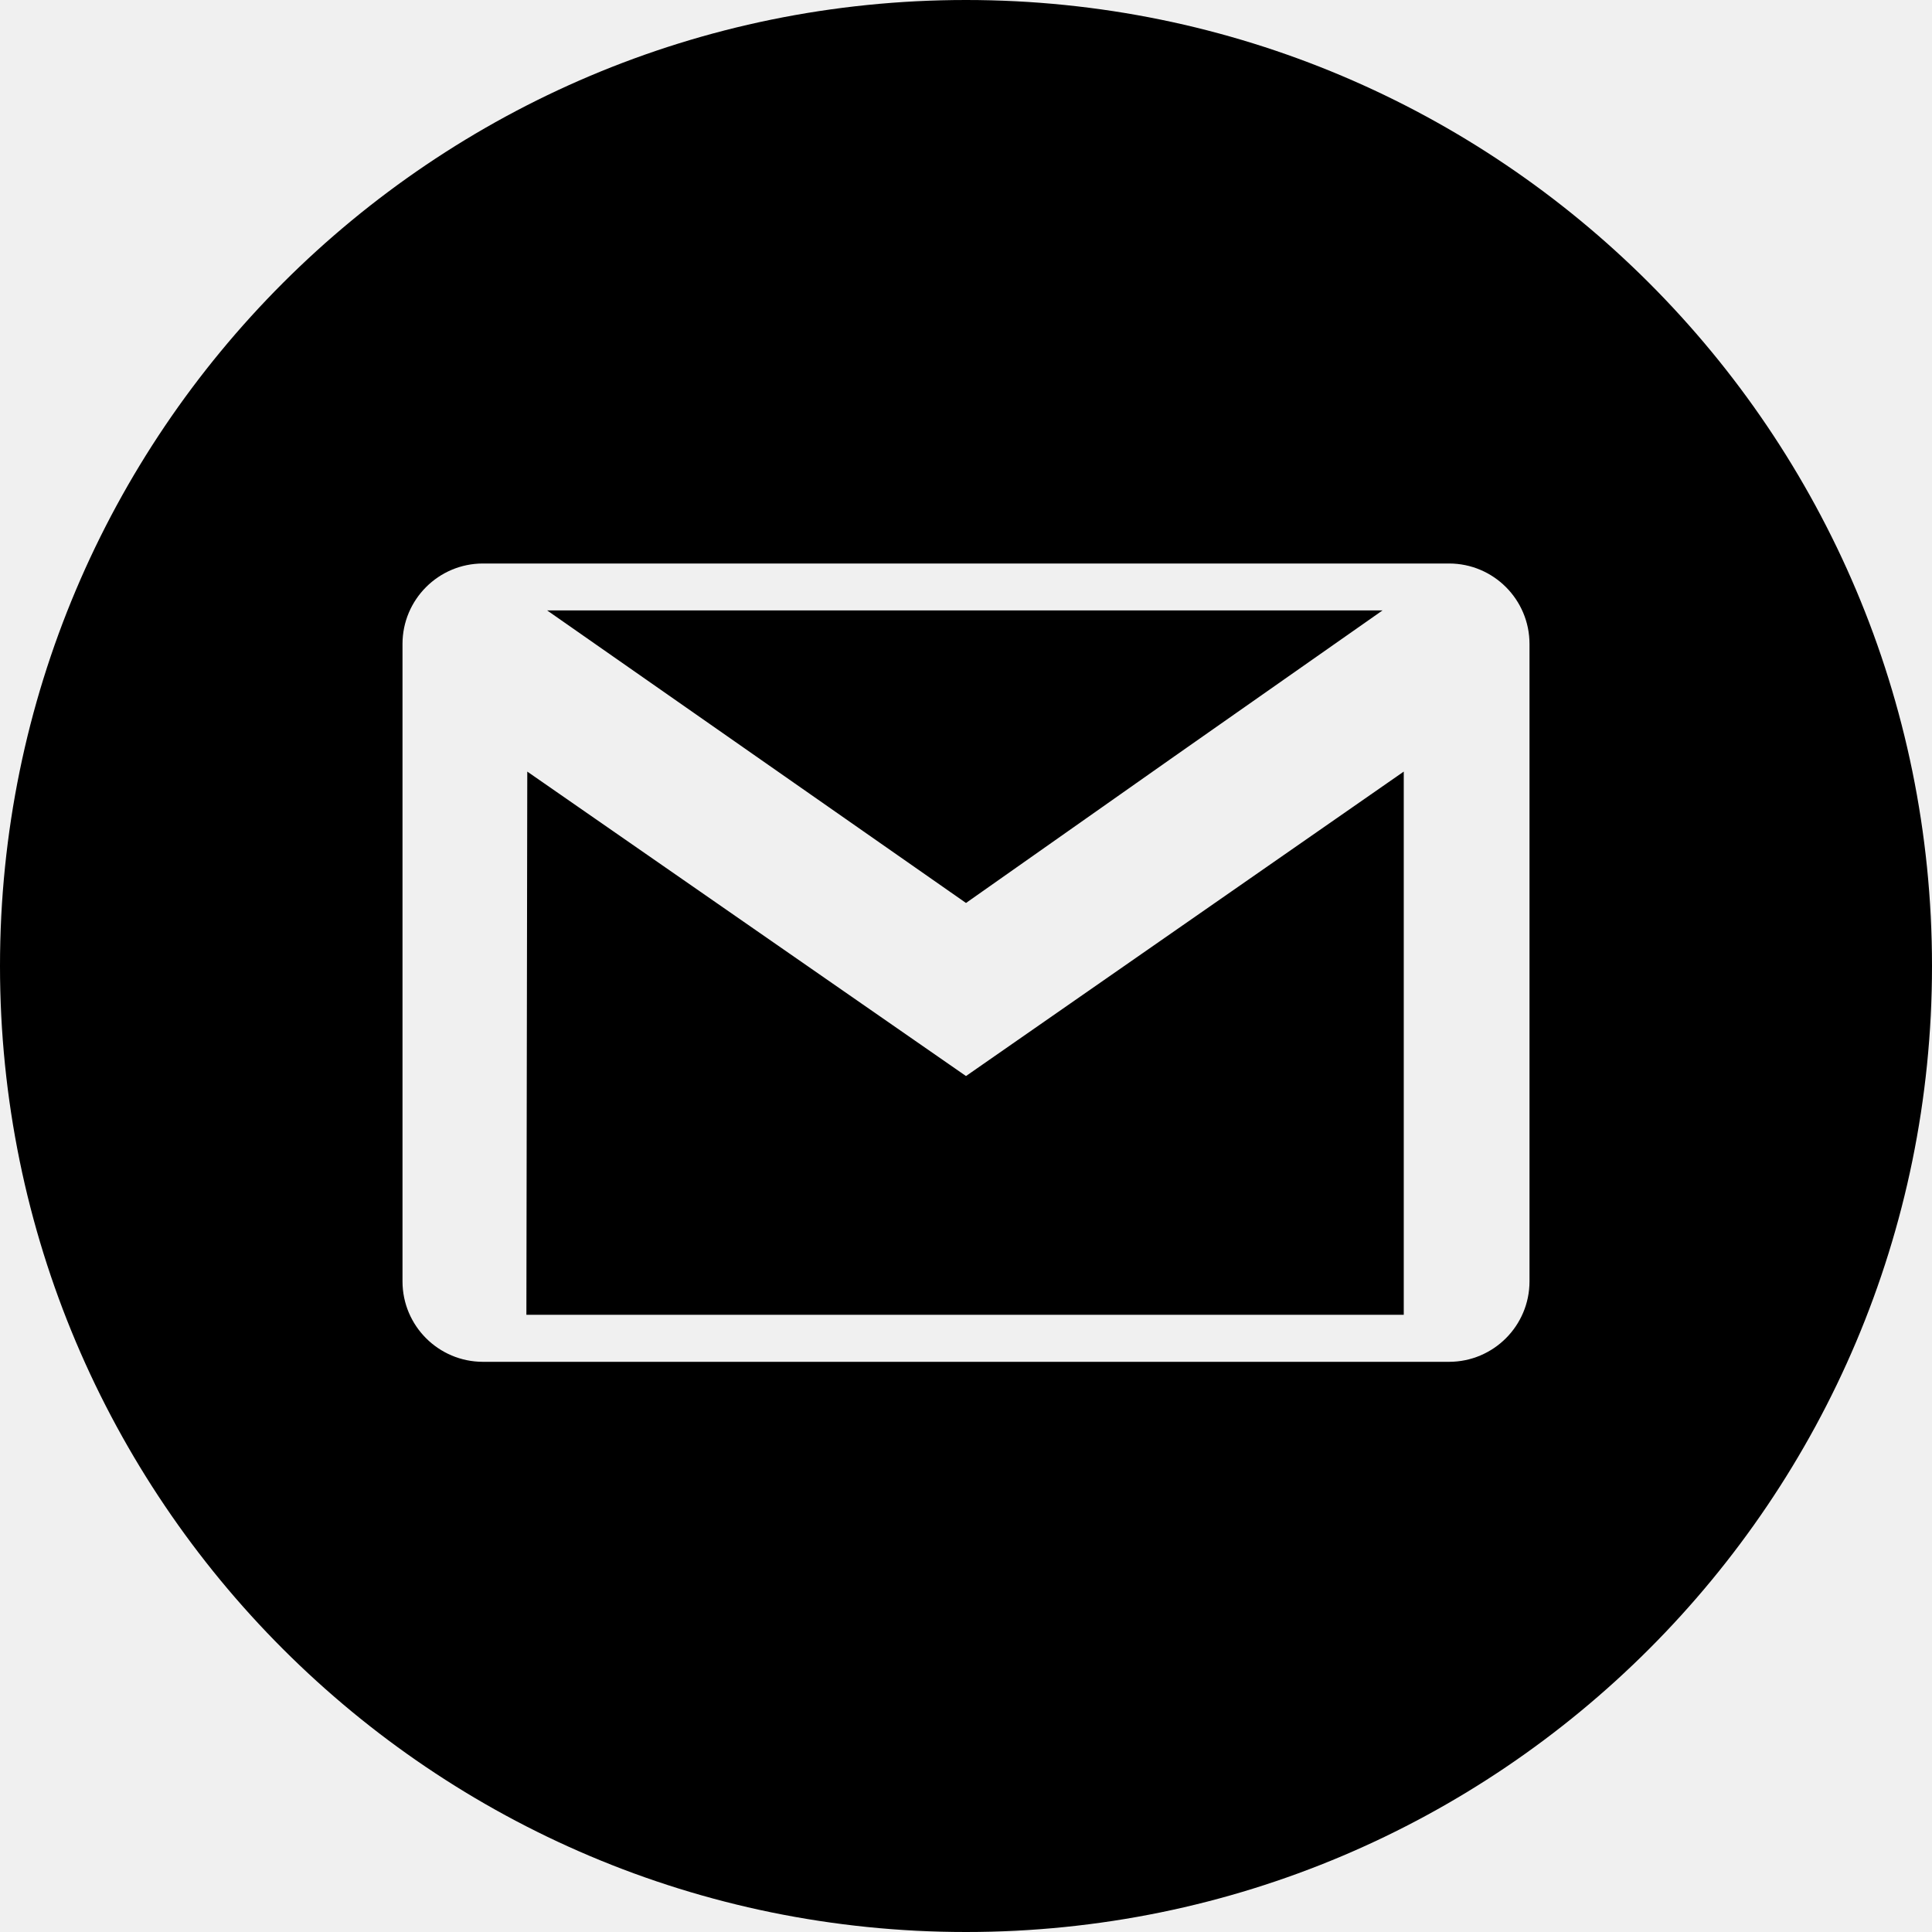
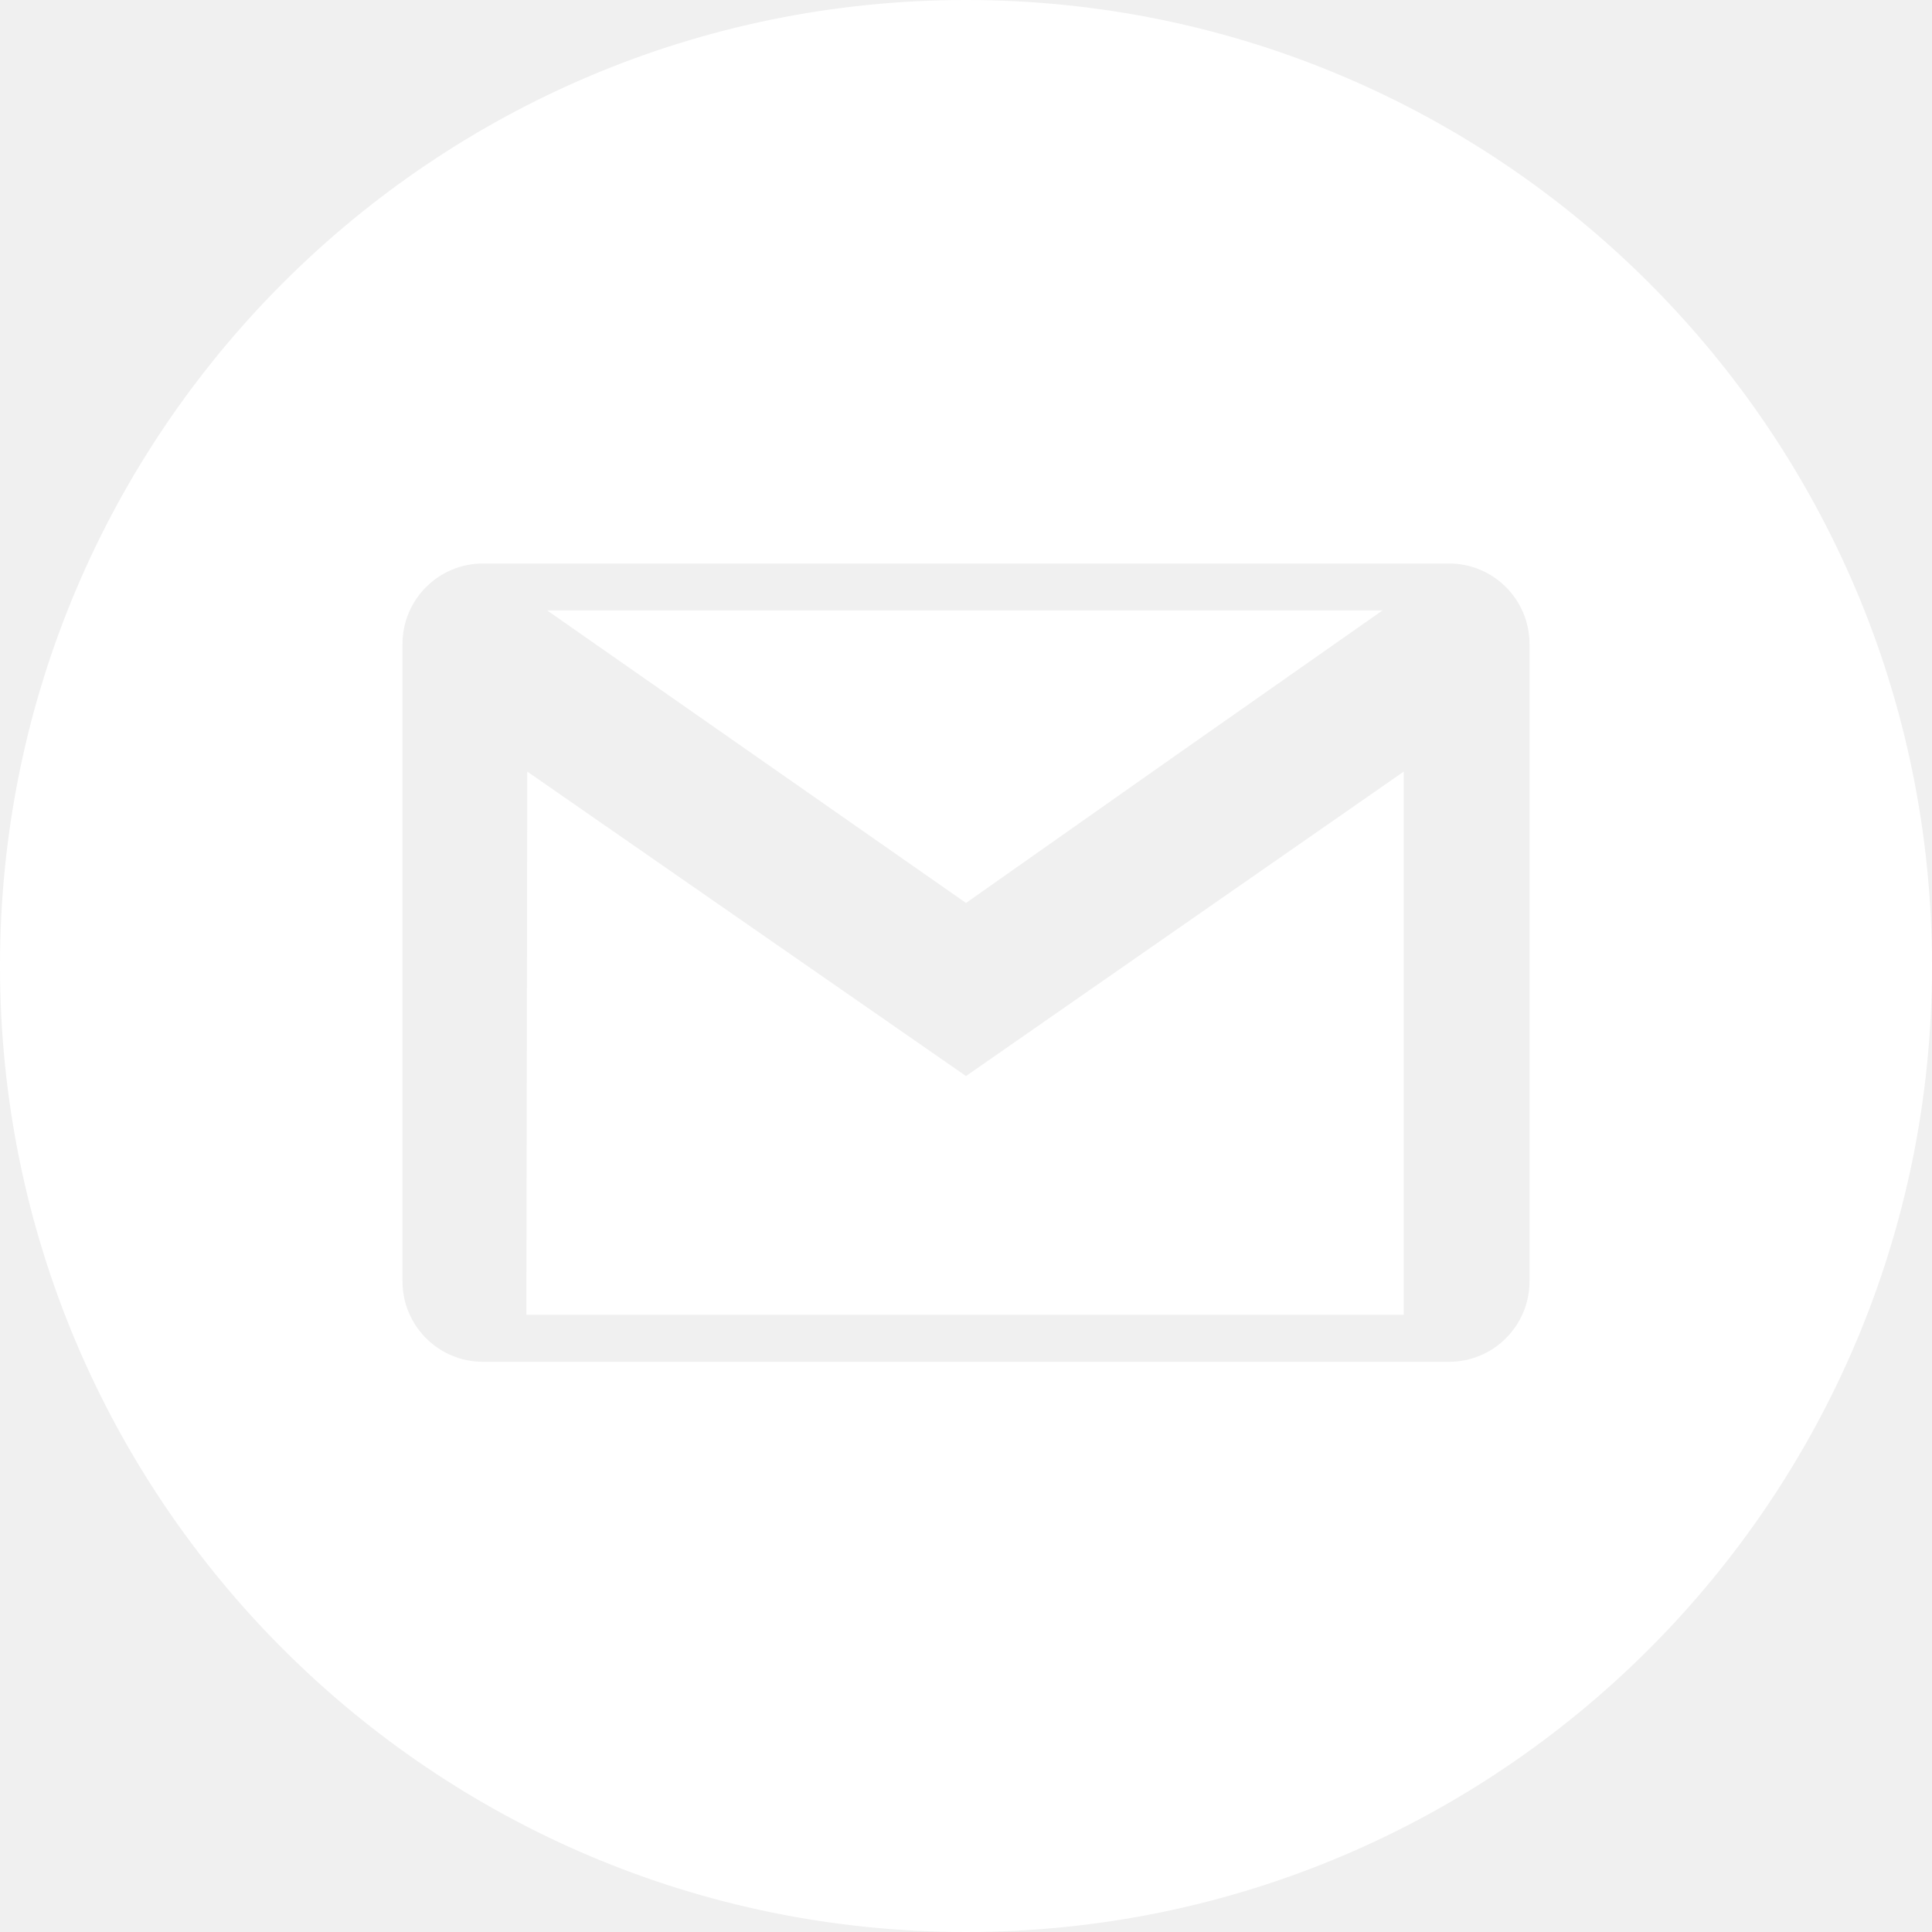
- <svg xmlns="http://www.w3.org/2000/svg" width="24" height="24" fill-rule="evenodd" clip-rule="evenodd">
+ <svg xmlns="http://www.w3.org/2000/svg" width="24" height="24" fill="white" fill-rule="evenodd" clip-rule="evenodd">
  <path d="M12 0C5.374 0 0 5.372 0 12c0 6.627 5.374 12 12 12 6.627 0 12-5.373 12-12 0-6.628-5.373-12-12-12zm6.001 16.917a1 1 0 0 0 .999-.999V7.999A1 1 0 0 0 18.001 7H5.999A1 1 0 0 0 5 7.999v7.919a1 1 0 0 0 .999.999h12.002zM12 13.367 6.55 9.585l-.011 6.748h10.899V9.585L12 13.367zm5.174-5.784A1822.246 1822.246 0 0 0 12 11.217L6.797 7.583h10.377z" />
</svg>
